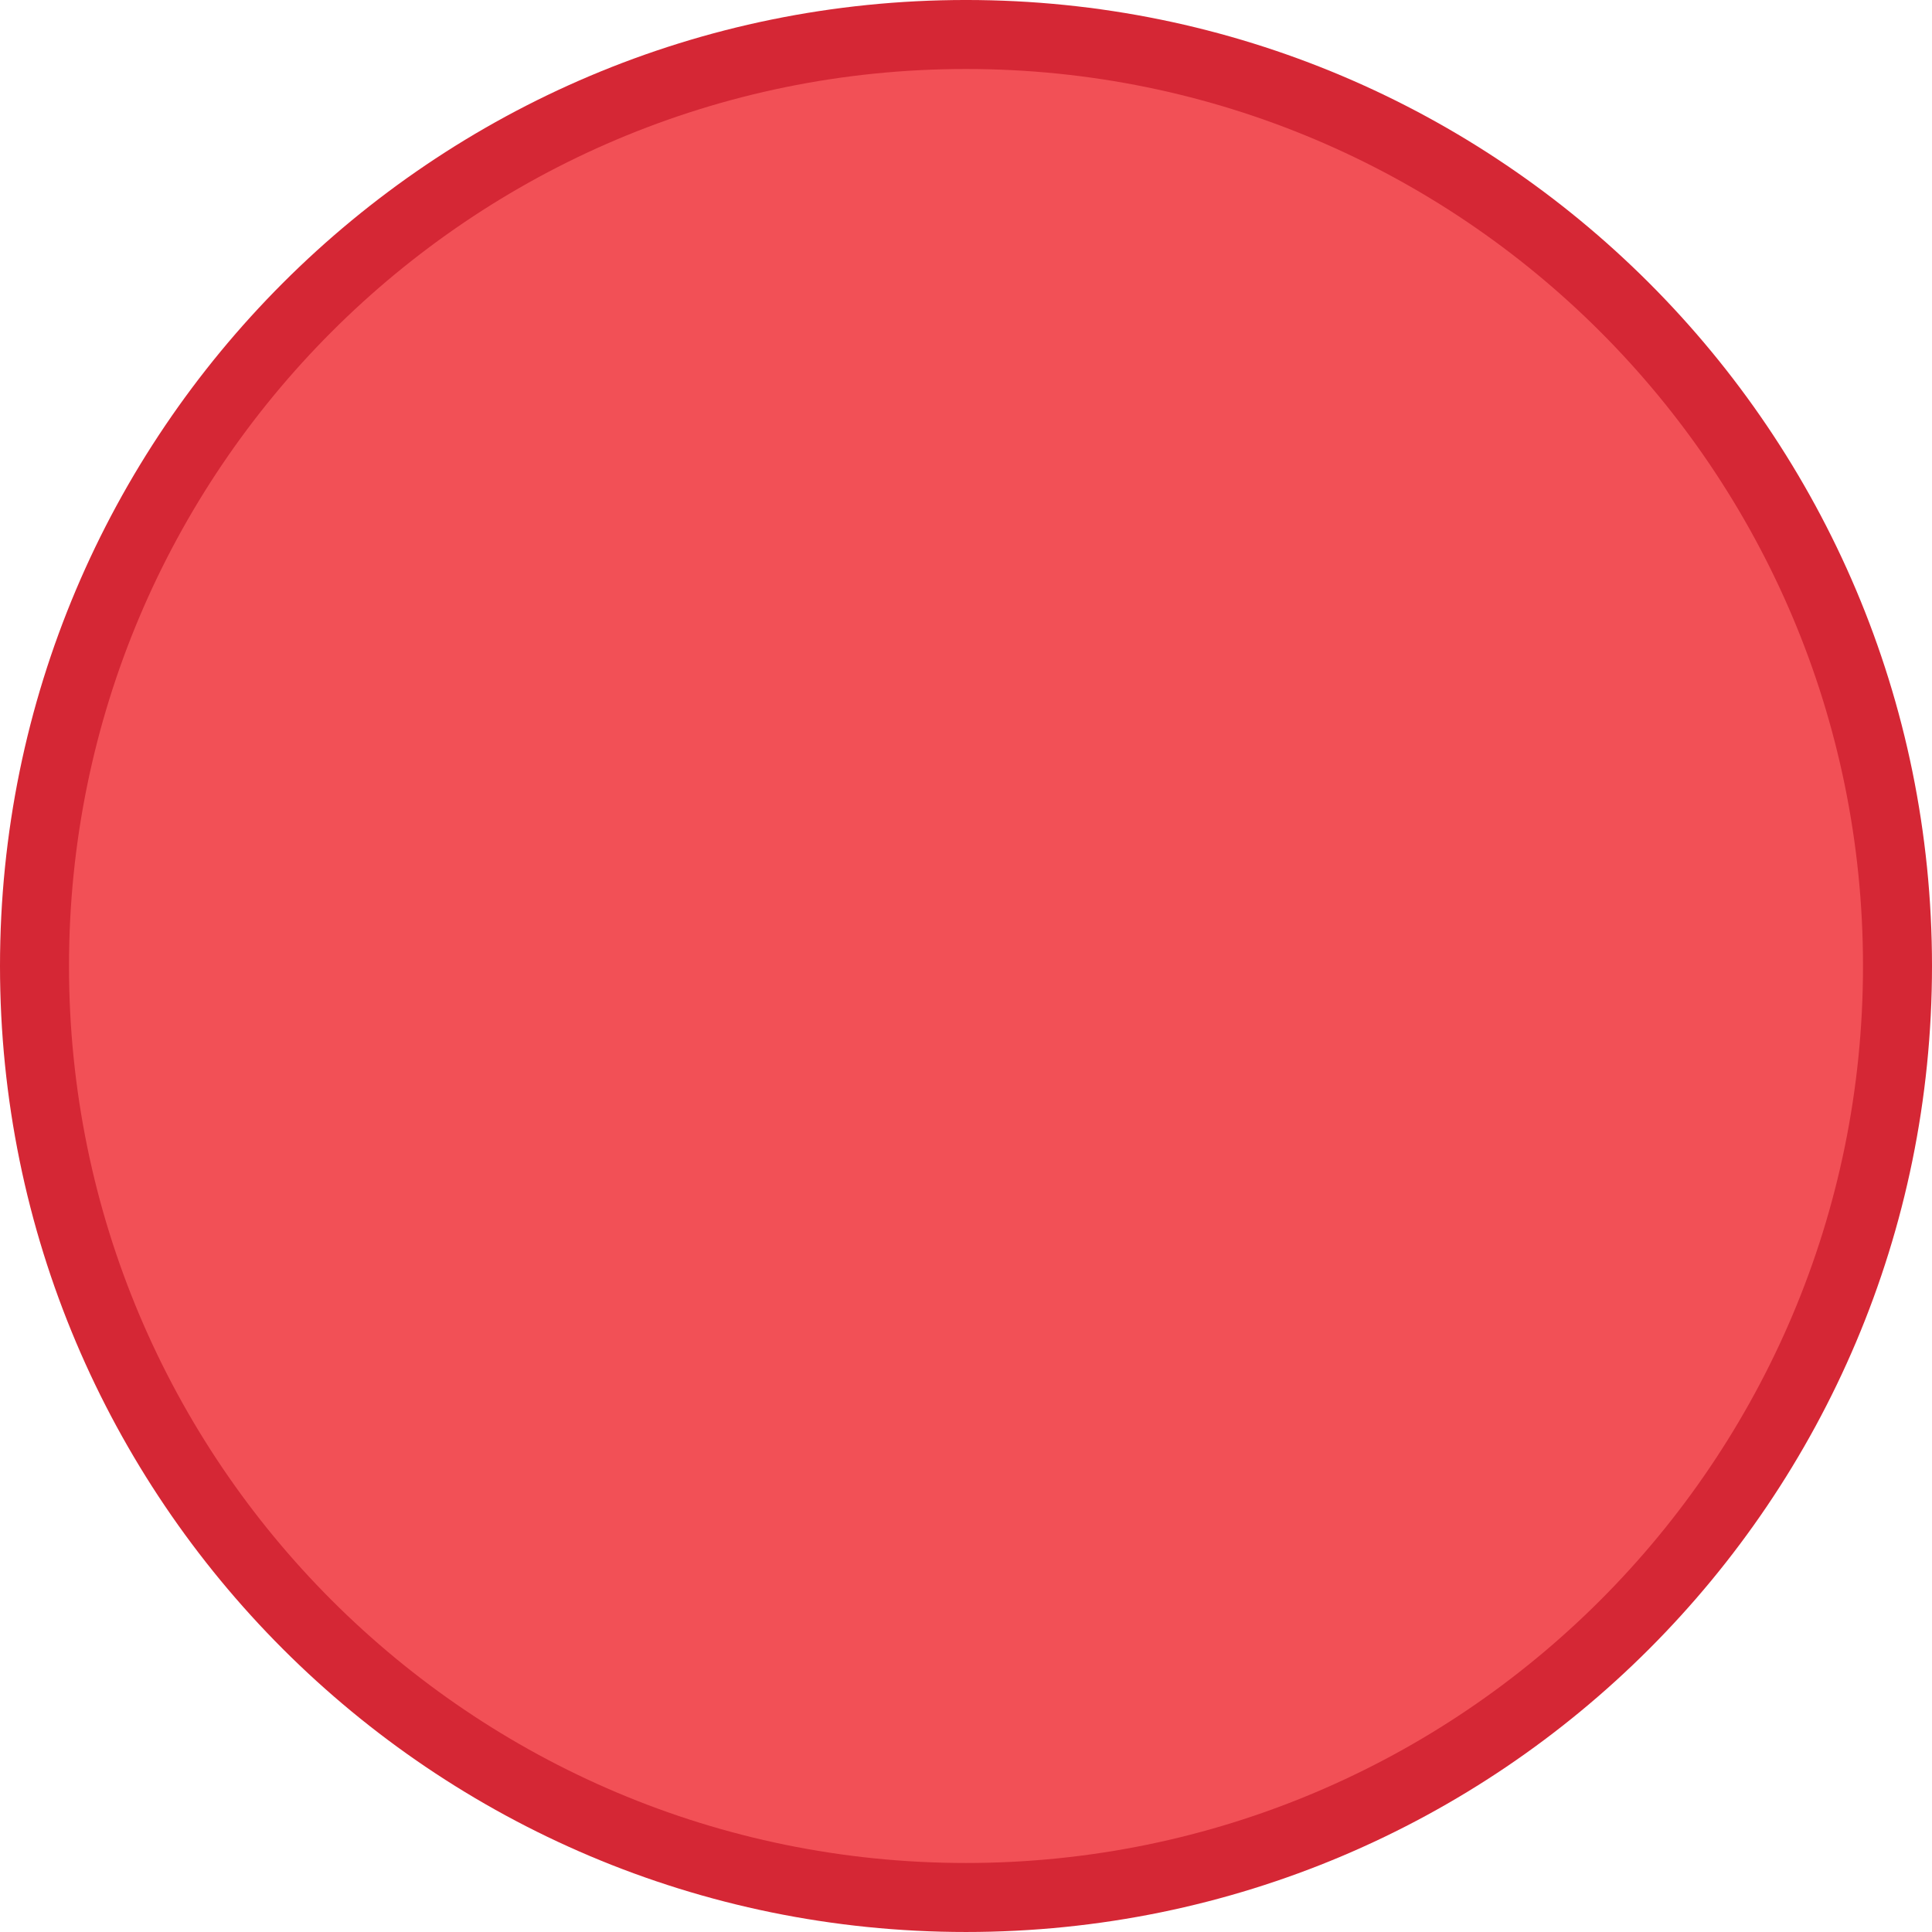
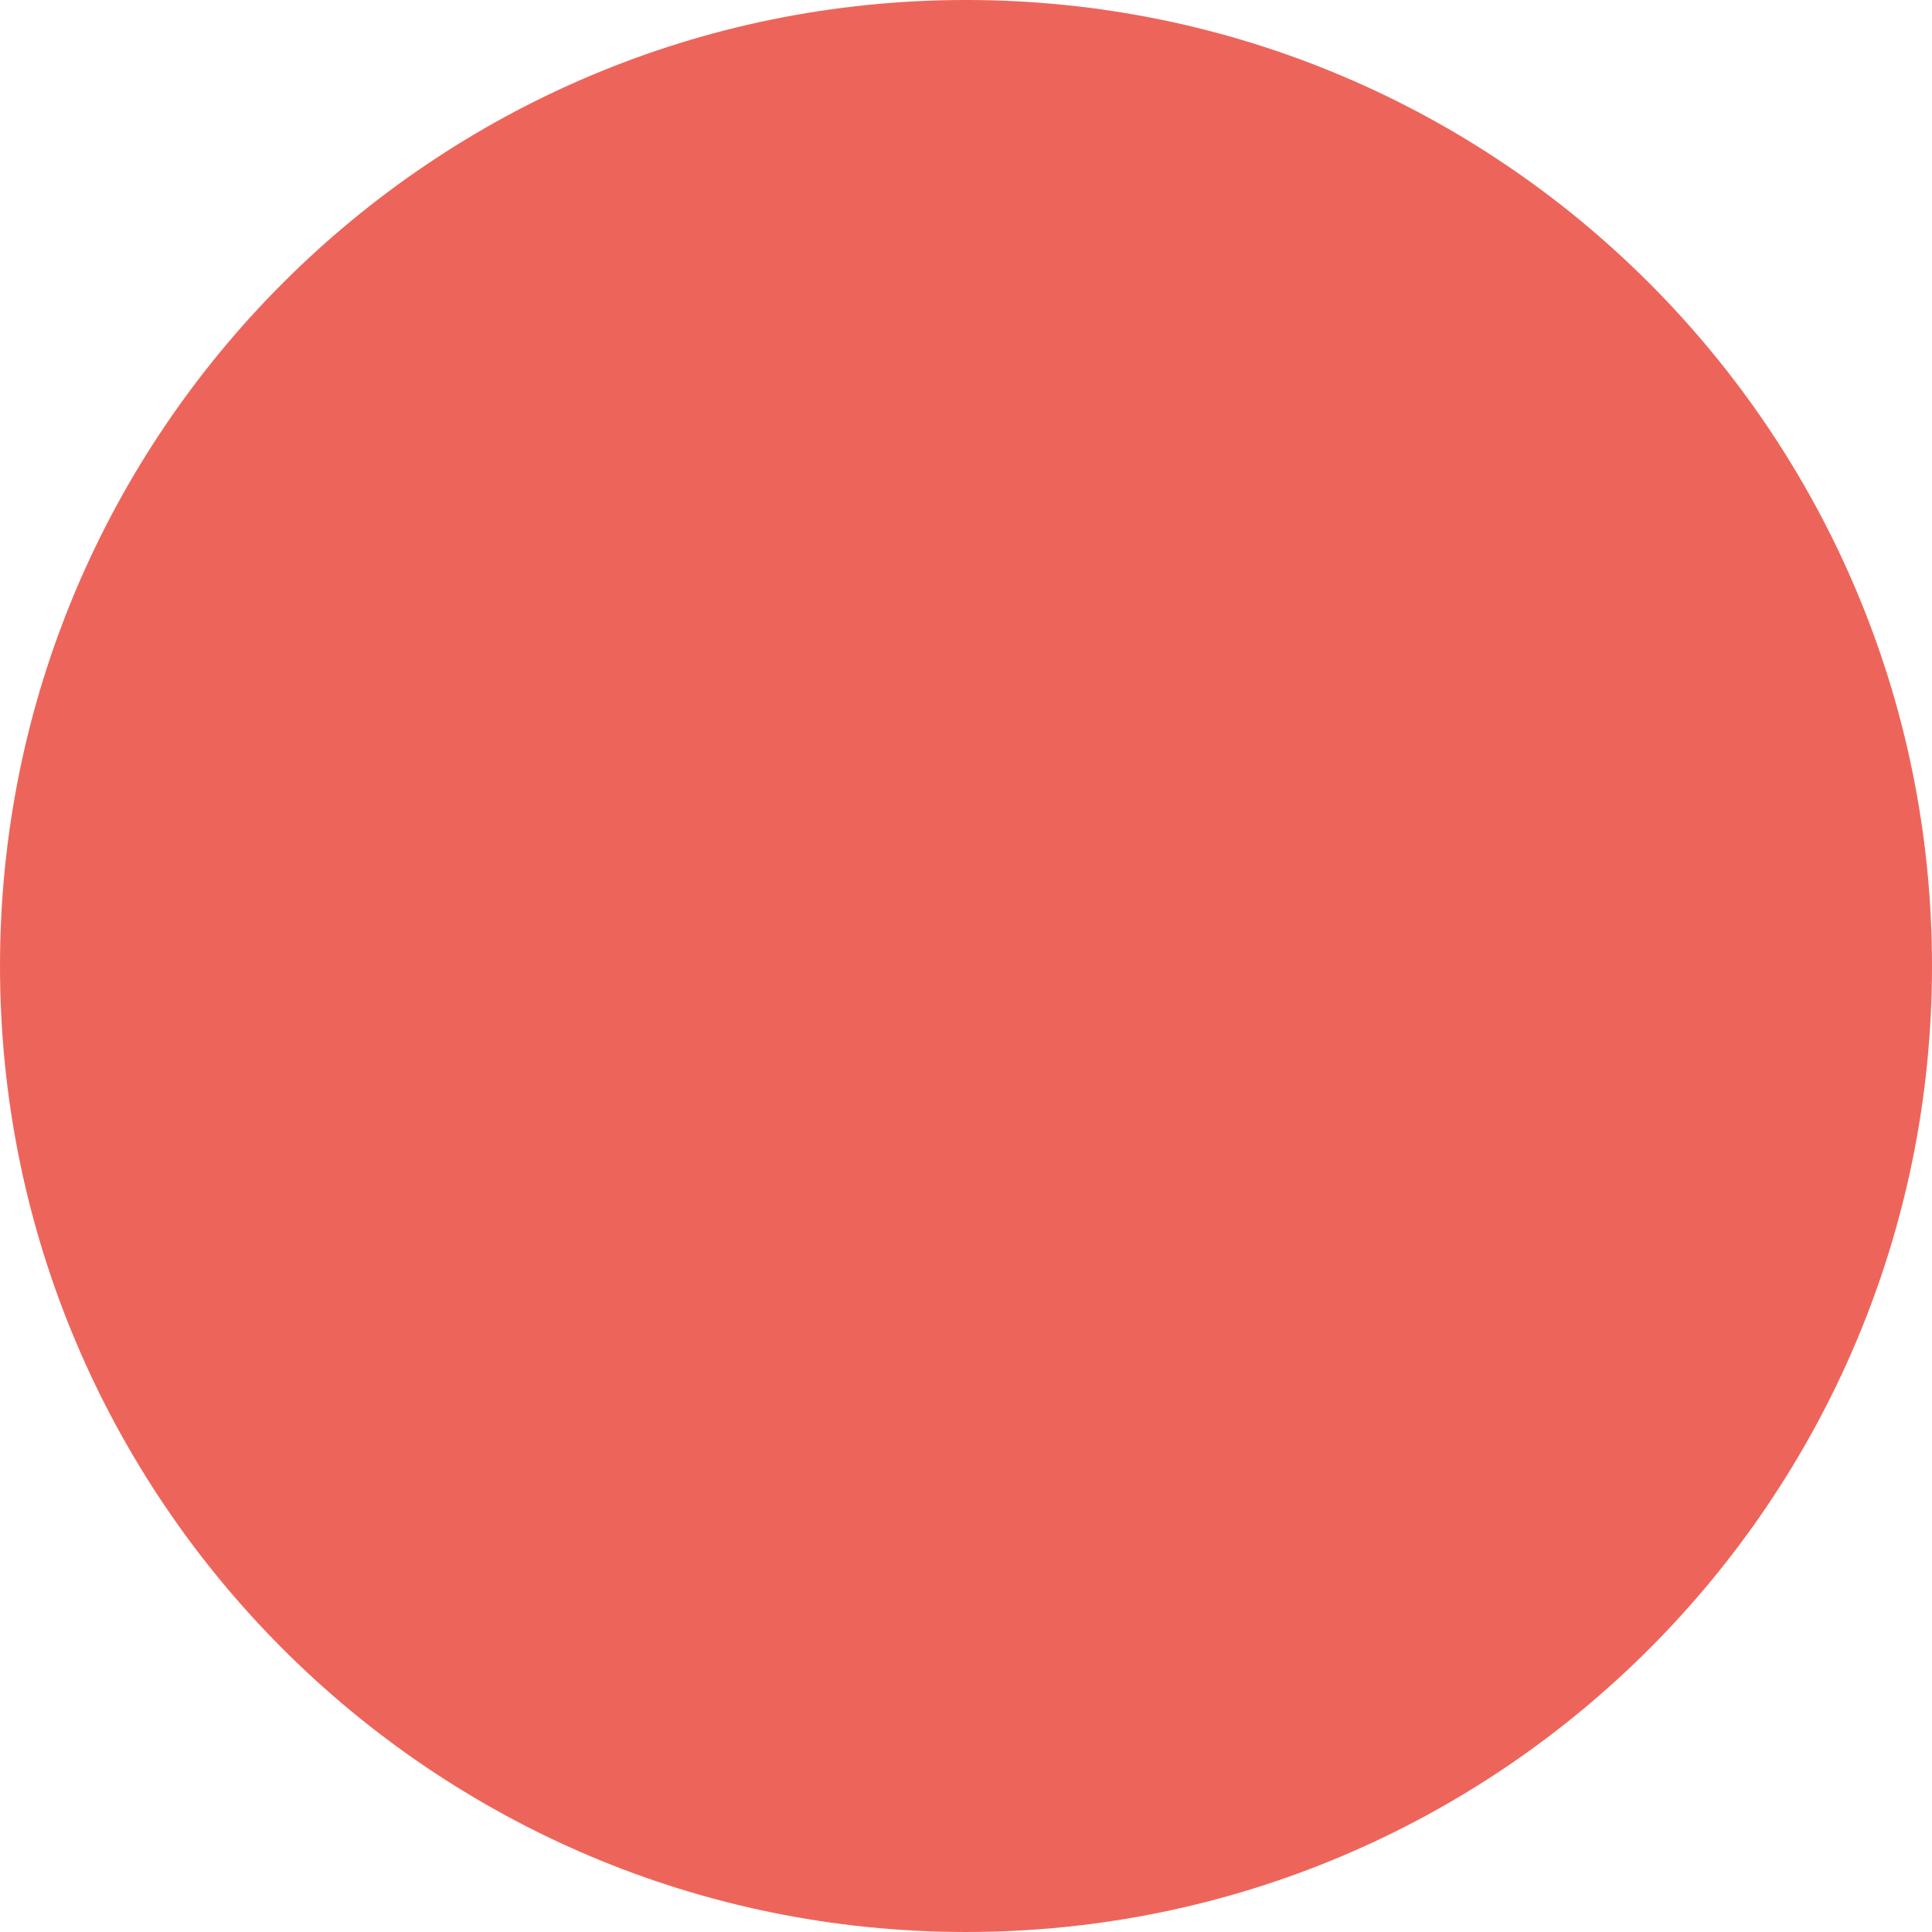
<svg xmlns="http://www.w3.org/2000/svg" width="14" height="14" version="1.1" style="enable-background:new" id="svg8">
  <defs id="defs12" />
  <g transform="translate(-5,-1033.362)" id="g6">
-     <path style="fill:#d52735;fill-opacity:1;fill-rule:evenodd;stroke:none" d="m 12,1047.362 c 3.866,0 7,-3.134 7,-7 0,-3.866 -3.134,-7 -7,-7 -3.866,0 -7,3.134 -7,7 0,3.866 3.134,7 7,7" id="path2" />
-     <path style="fill:#f25056;fill-opacity:1;fill-rule:evenodd;stroke:none" d="m 12,1046.862 c 3.59,0 6.5,-2.91 6.5,-6.5 0,-3.59 -2.91,-6.5 -6.5,-6.5 -3.59,0 -6.5,2.91 -6.5,6.5 0,3.59 2.91,6.5 6.5,6.5" id="path4" />
+     <path style="fill:#ed655a;fill-opacity:1;fill-rule:evenodd;stroke:none" d="m 12,1047.362 c 3.866,0 7,-3.134 7,-7 0,-3.866 -3.134,-7 -7,-7 -3.866,0 -7,3.134 -7,7 0,3.866 3.134,7 7,7" id="path2" />
+     <path style="fill:#ed655a;fill-opacity:1;fill-rule:evenodd;stroke:none" d="m 12,1046.862 c 3.59,0 6.5,-2.91 6.5,-6.5 0,-3.59 -2.91,-6.5 -6.5,-6.5 -3.59,0 -6.5,2.91 -6.5,6.5 0,3.59 2.91,6.5 6.5,6.5" id="path4" />
  </g>
</svg>
